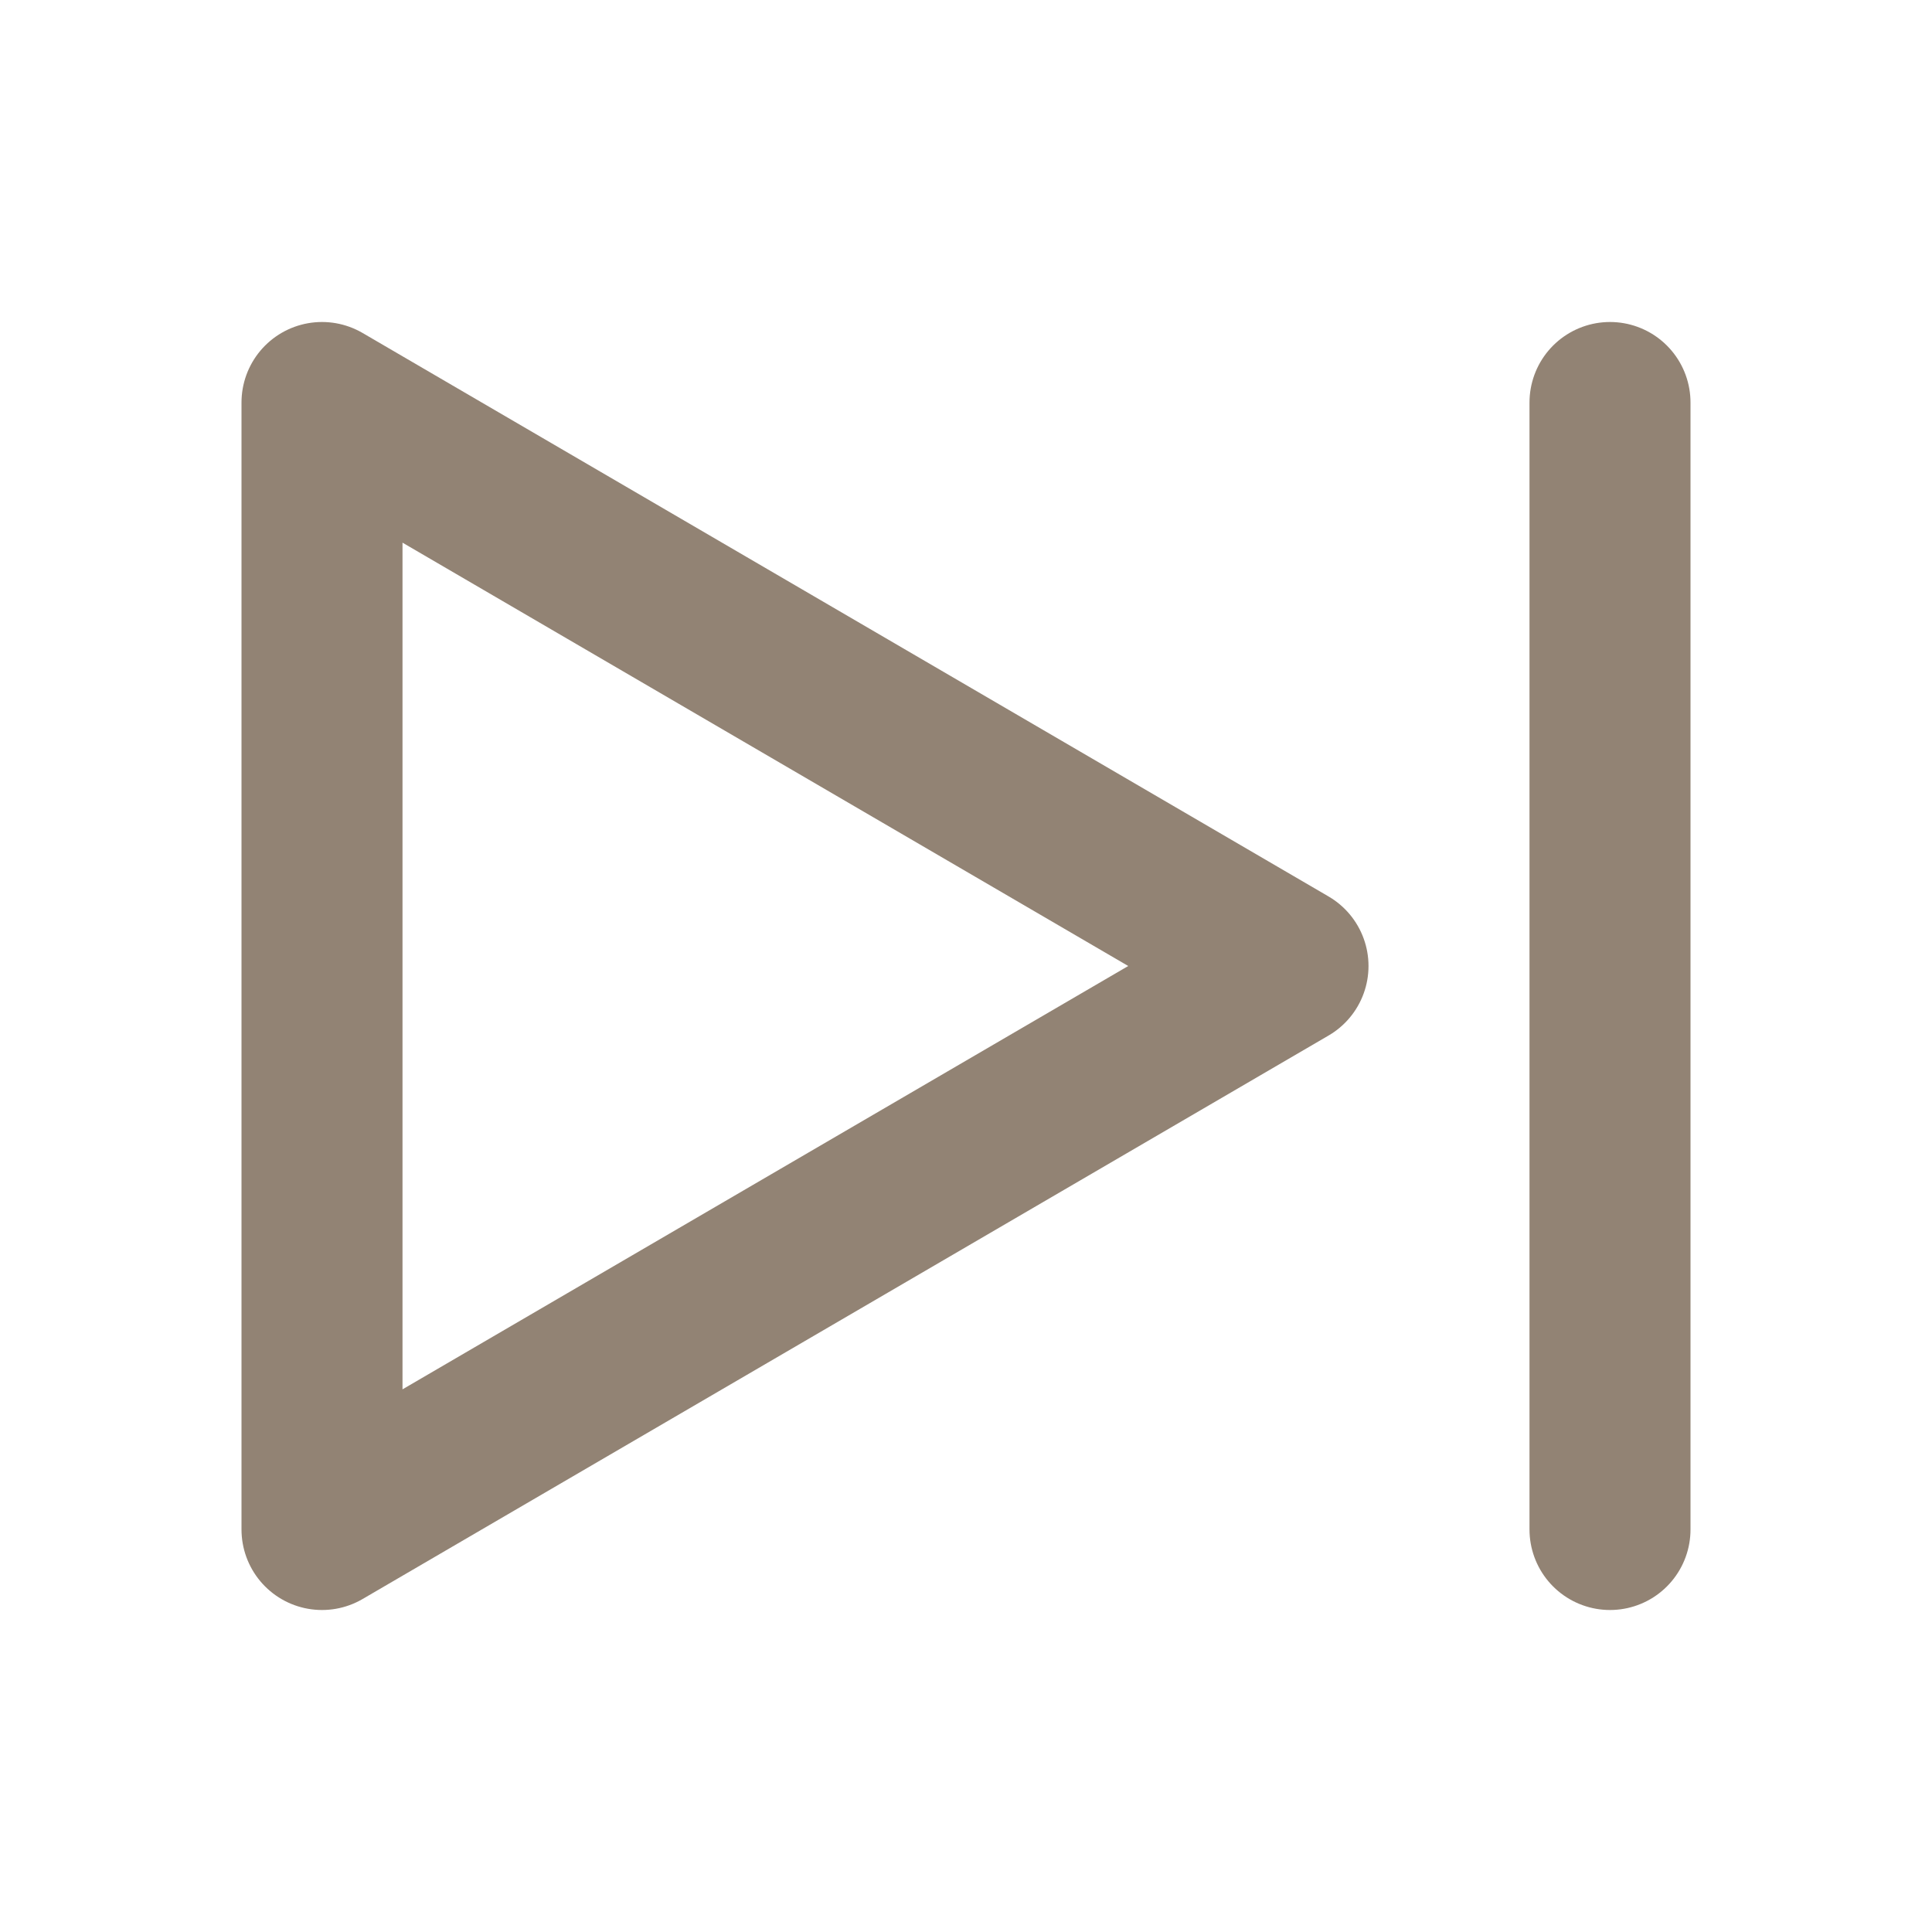
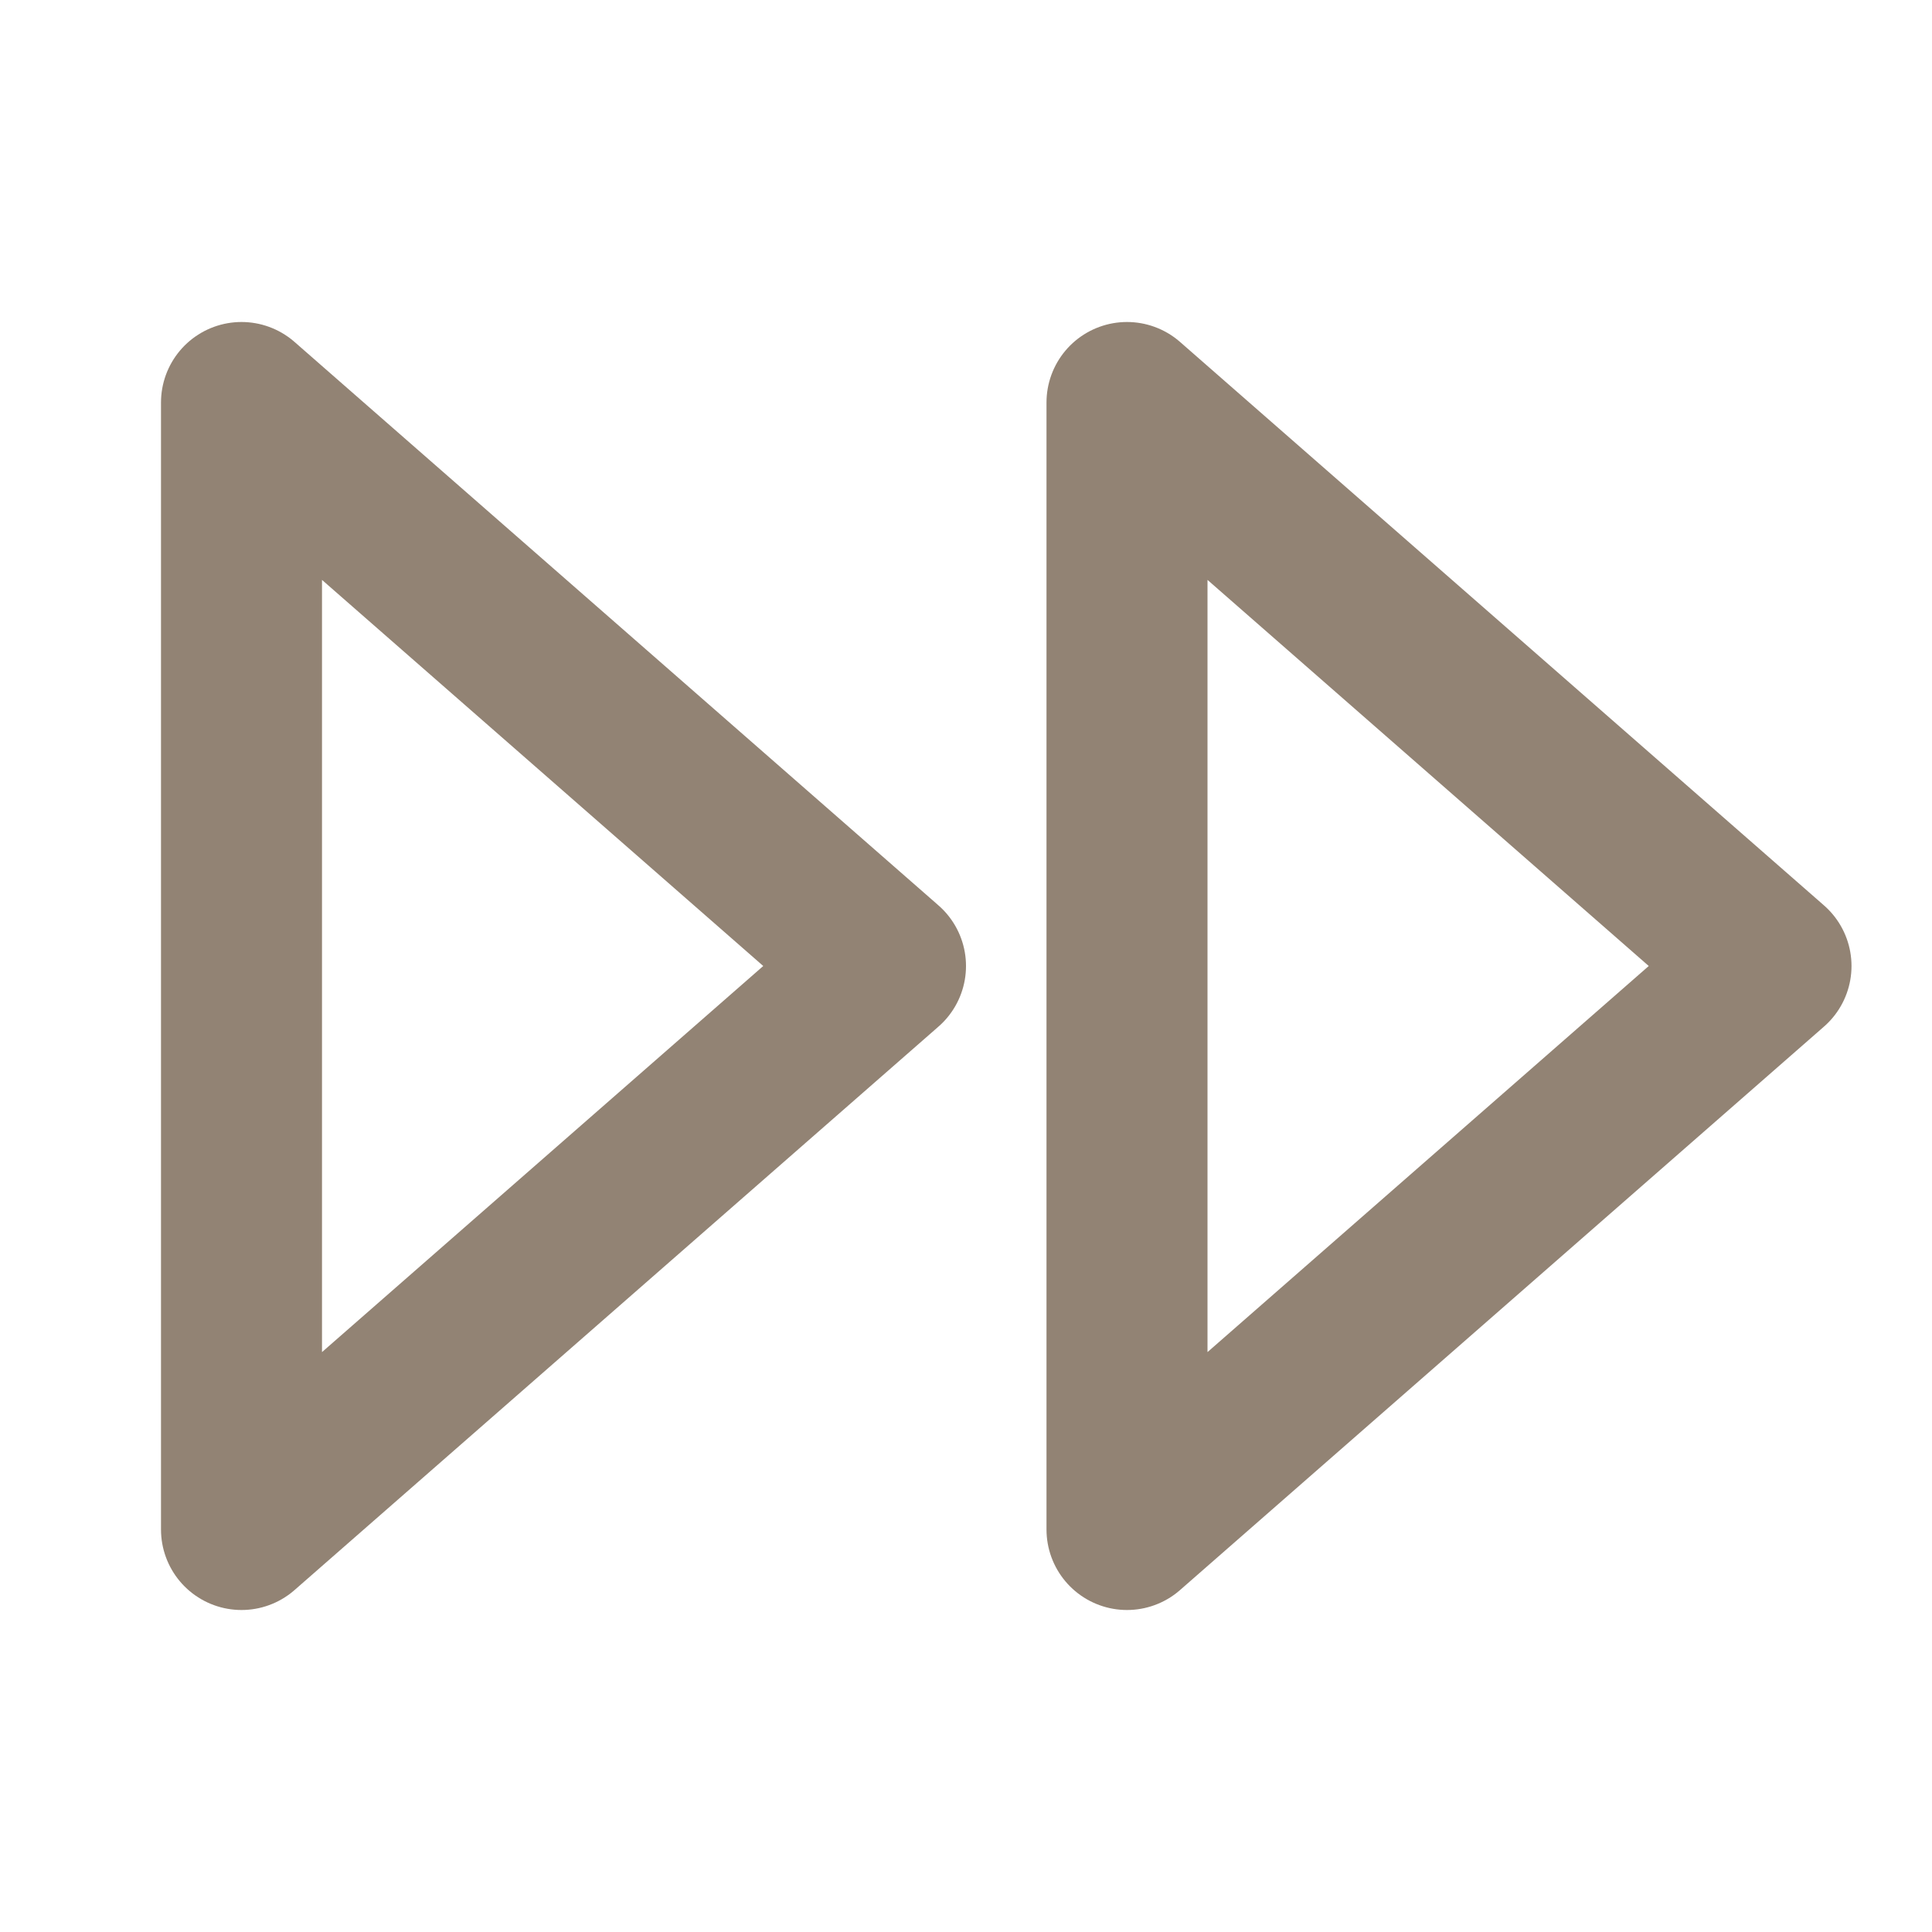
- <svg xmlns="http://www.w3.org/2000/svg" width="20" height="20" viewBox="0 0 24 24" fill="none" stroke="#928374" stroke-width="2" stroke-linecap="round" stroke-linejoin="round" class="icon icon-tabler icons-tabler-outline icon-tabler-player-skip-forward">
+ <svg xmlns="http://www.w3.org/2000/svg" width="20" height="20" viewBox="0 0 24 24" fill="none" stroke="#928374" stroke-width="2" stroke-linecap="round" stroke-linejoin="round" class="icon icon-tabler icons-tabler-outline icon-tabler-player-track-next">
  <path stroke="none" d="M0 0h24v24H0z" fill="none" />
-   <path d="M4 5v14l12 -7z" />
-   <path d="M20 5l0 14" />
+   <path d="M3 5v14l8 -7z" />
+   <path d="M14 5v14l8 -7z" />
</svg>
